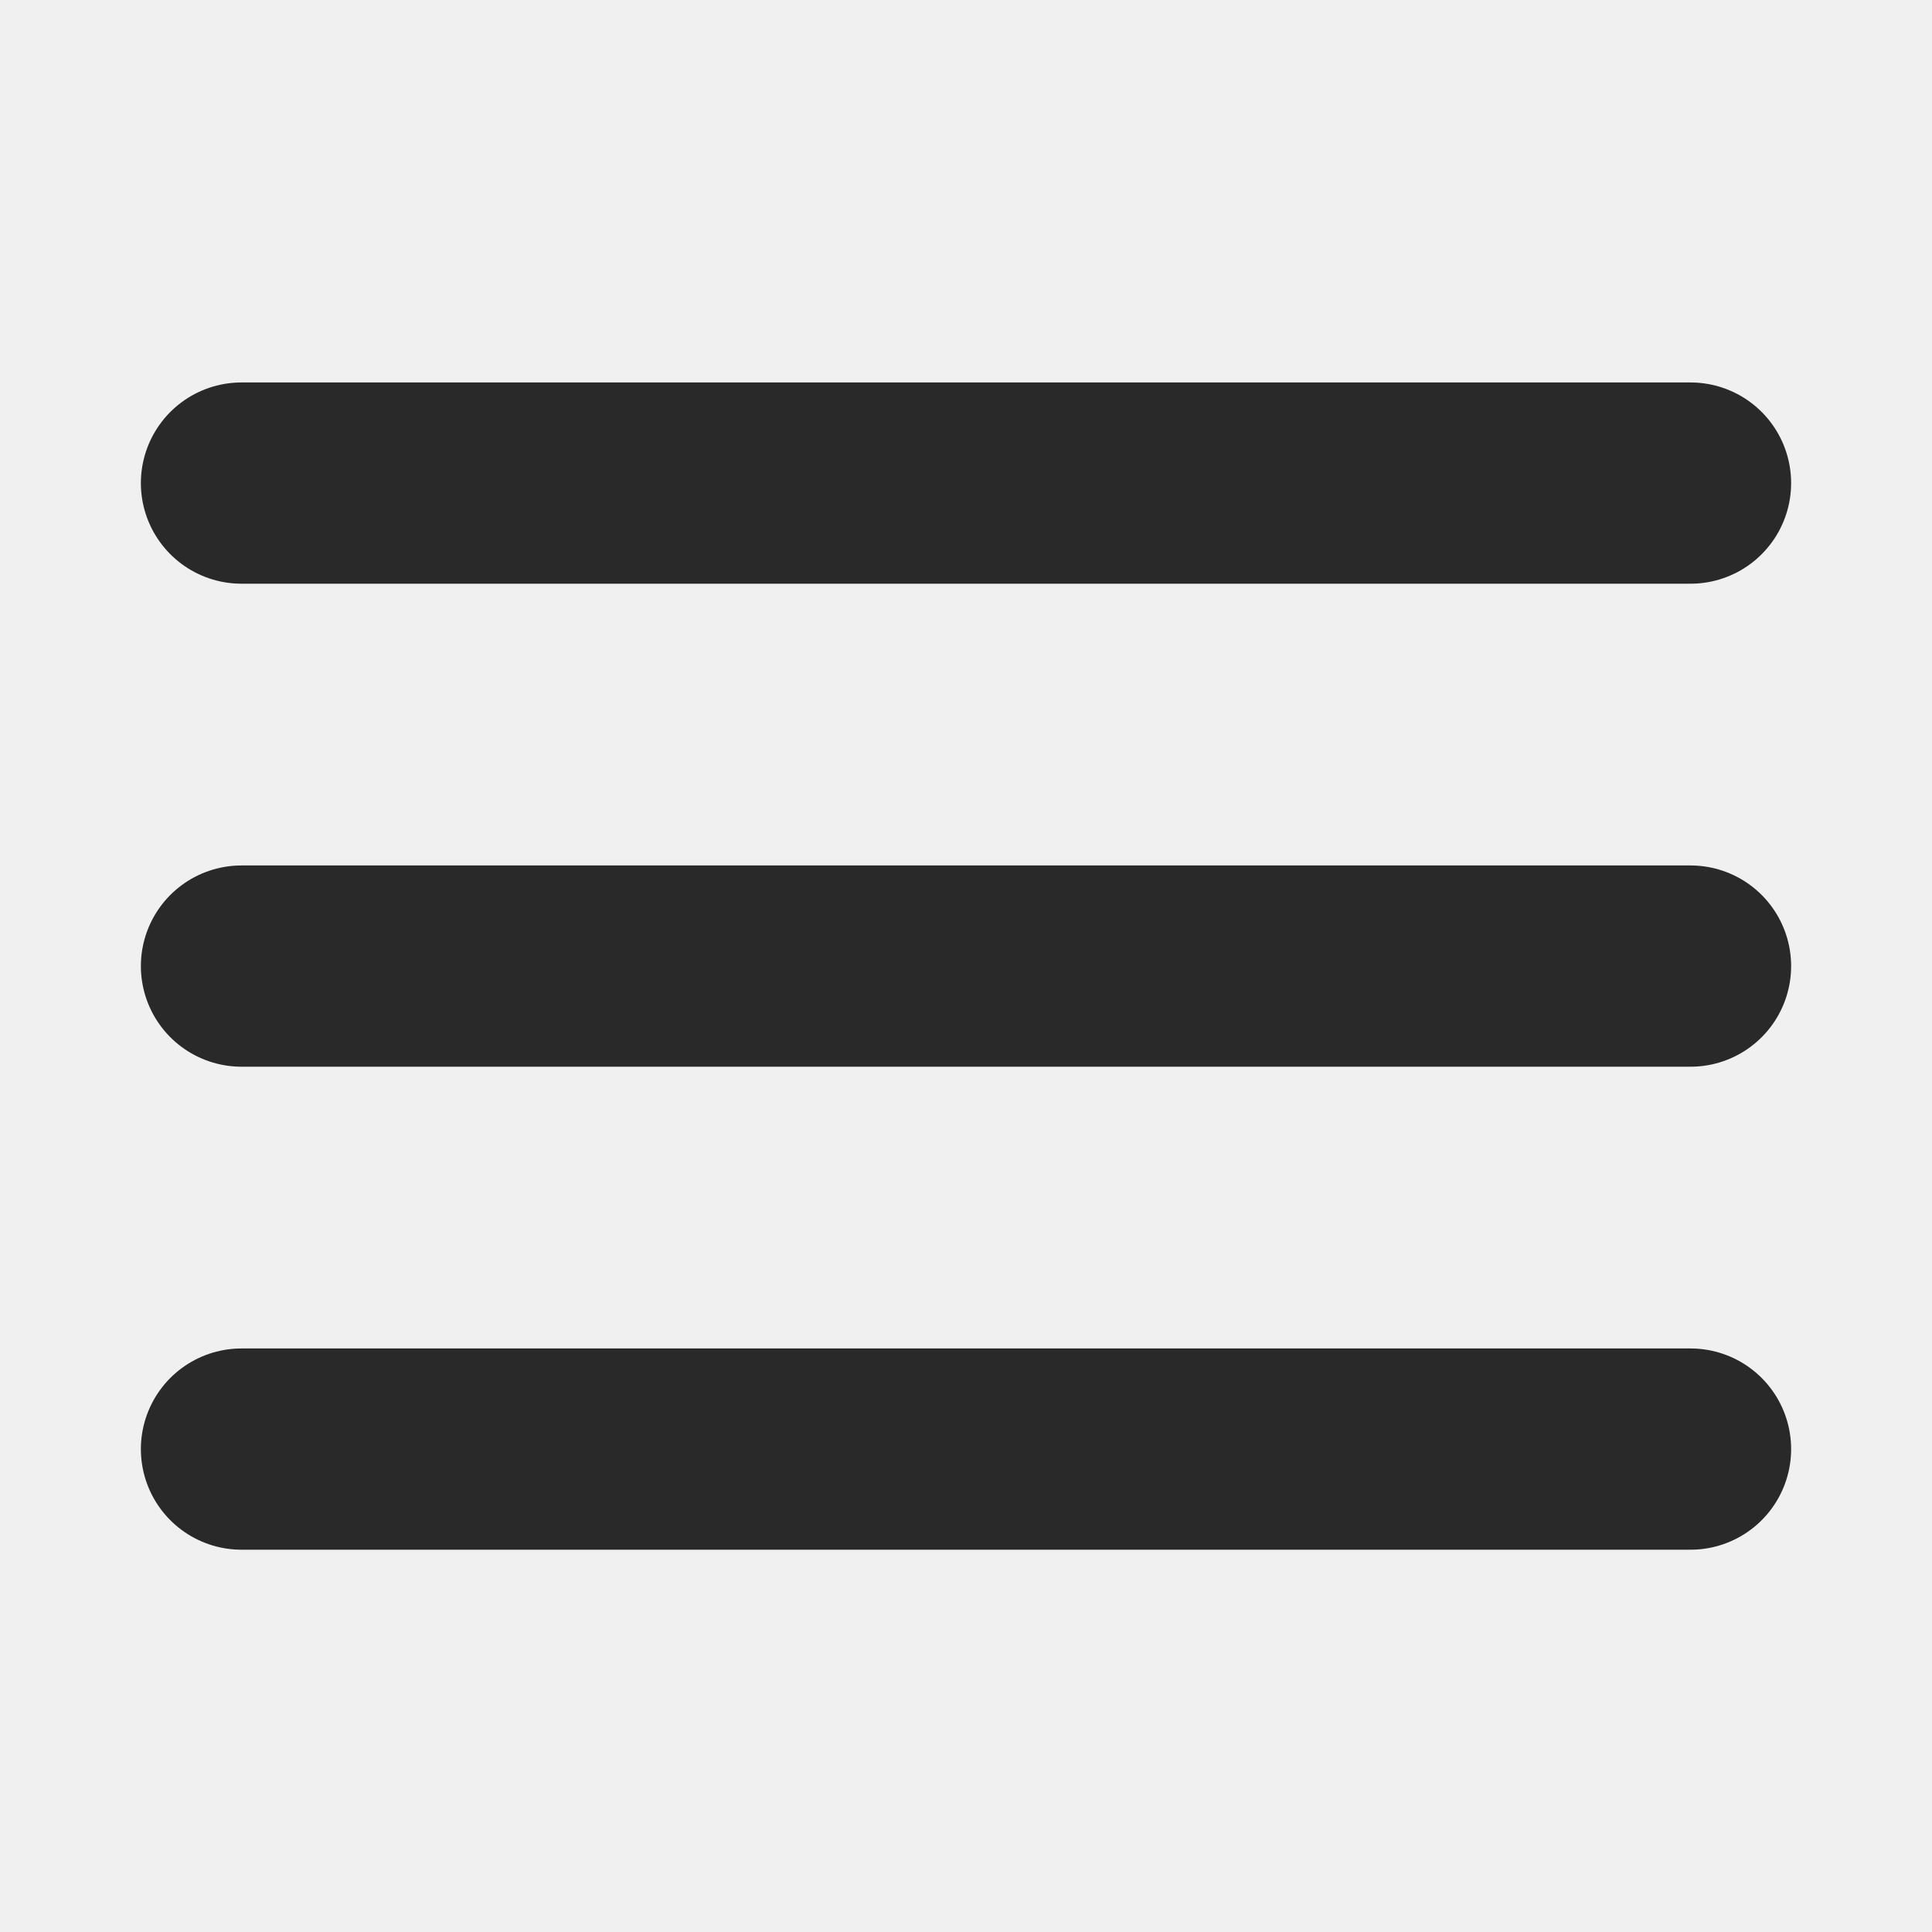
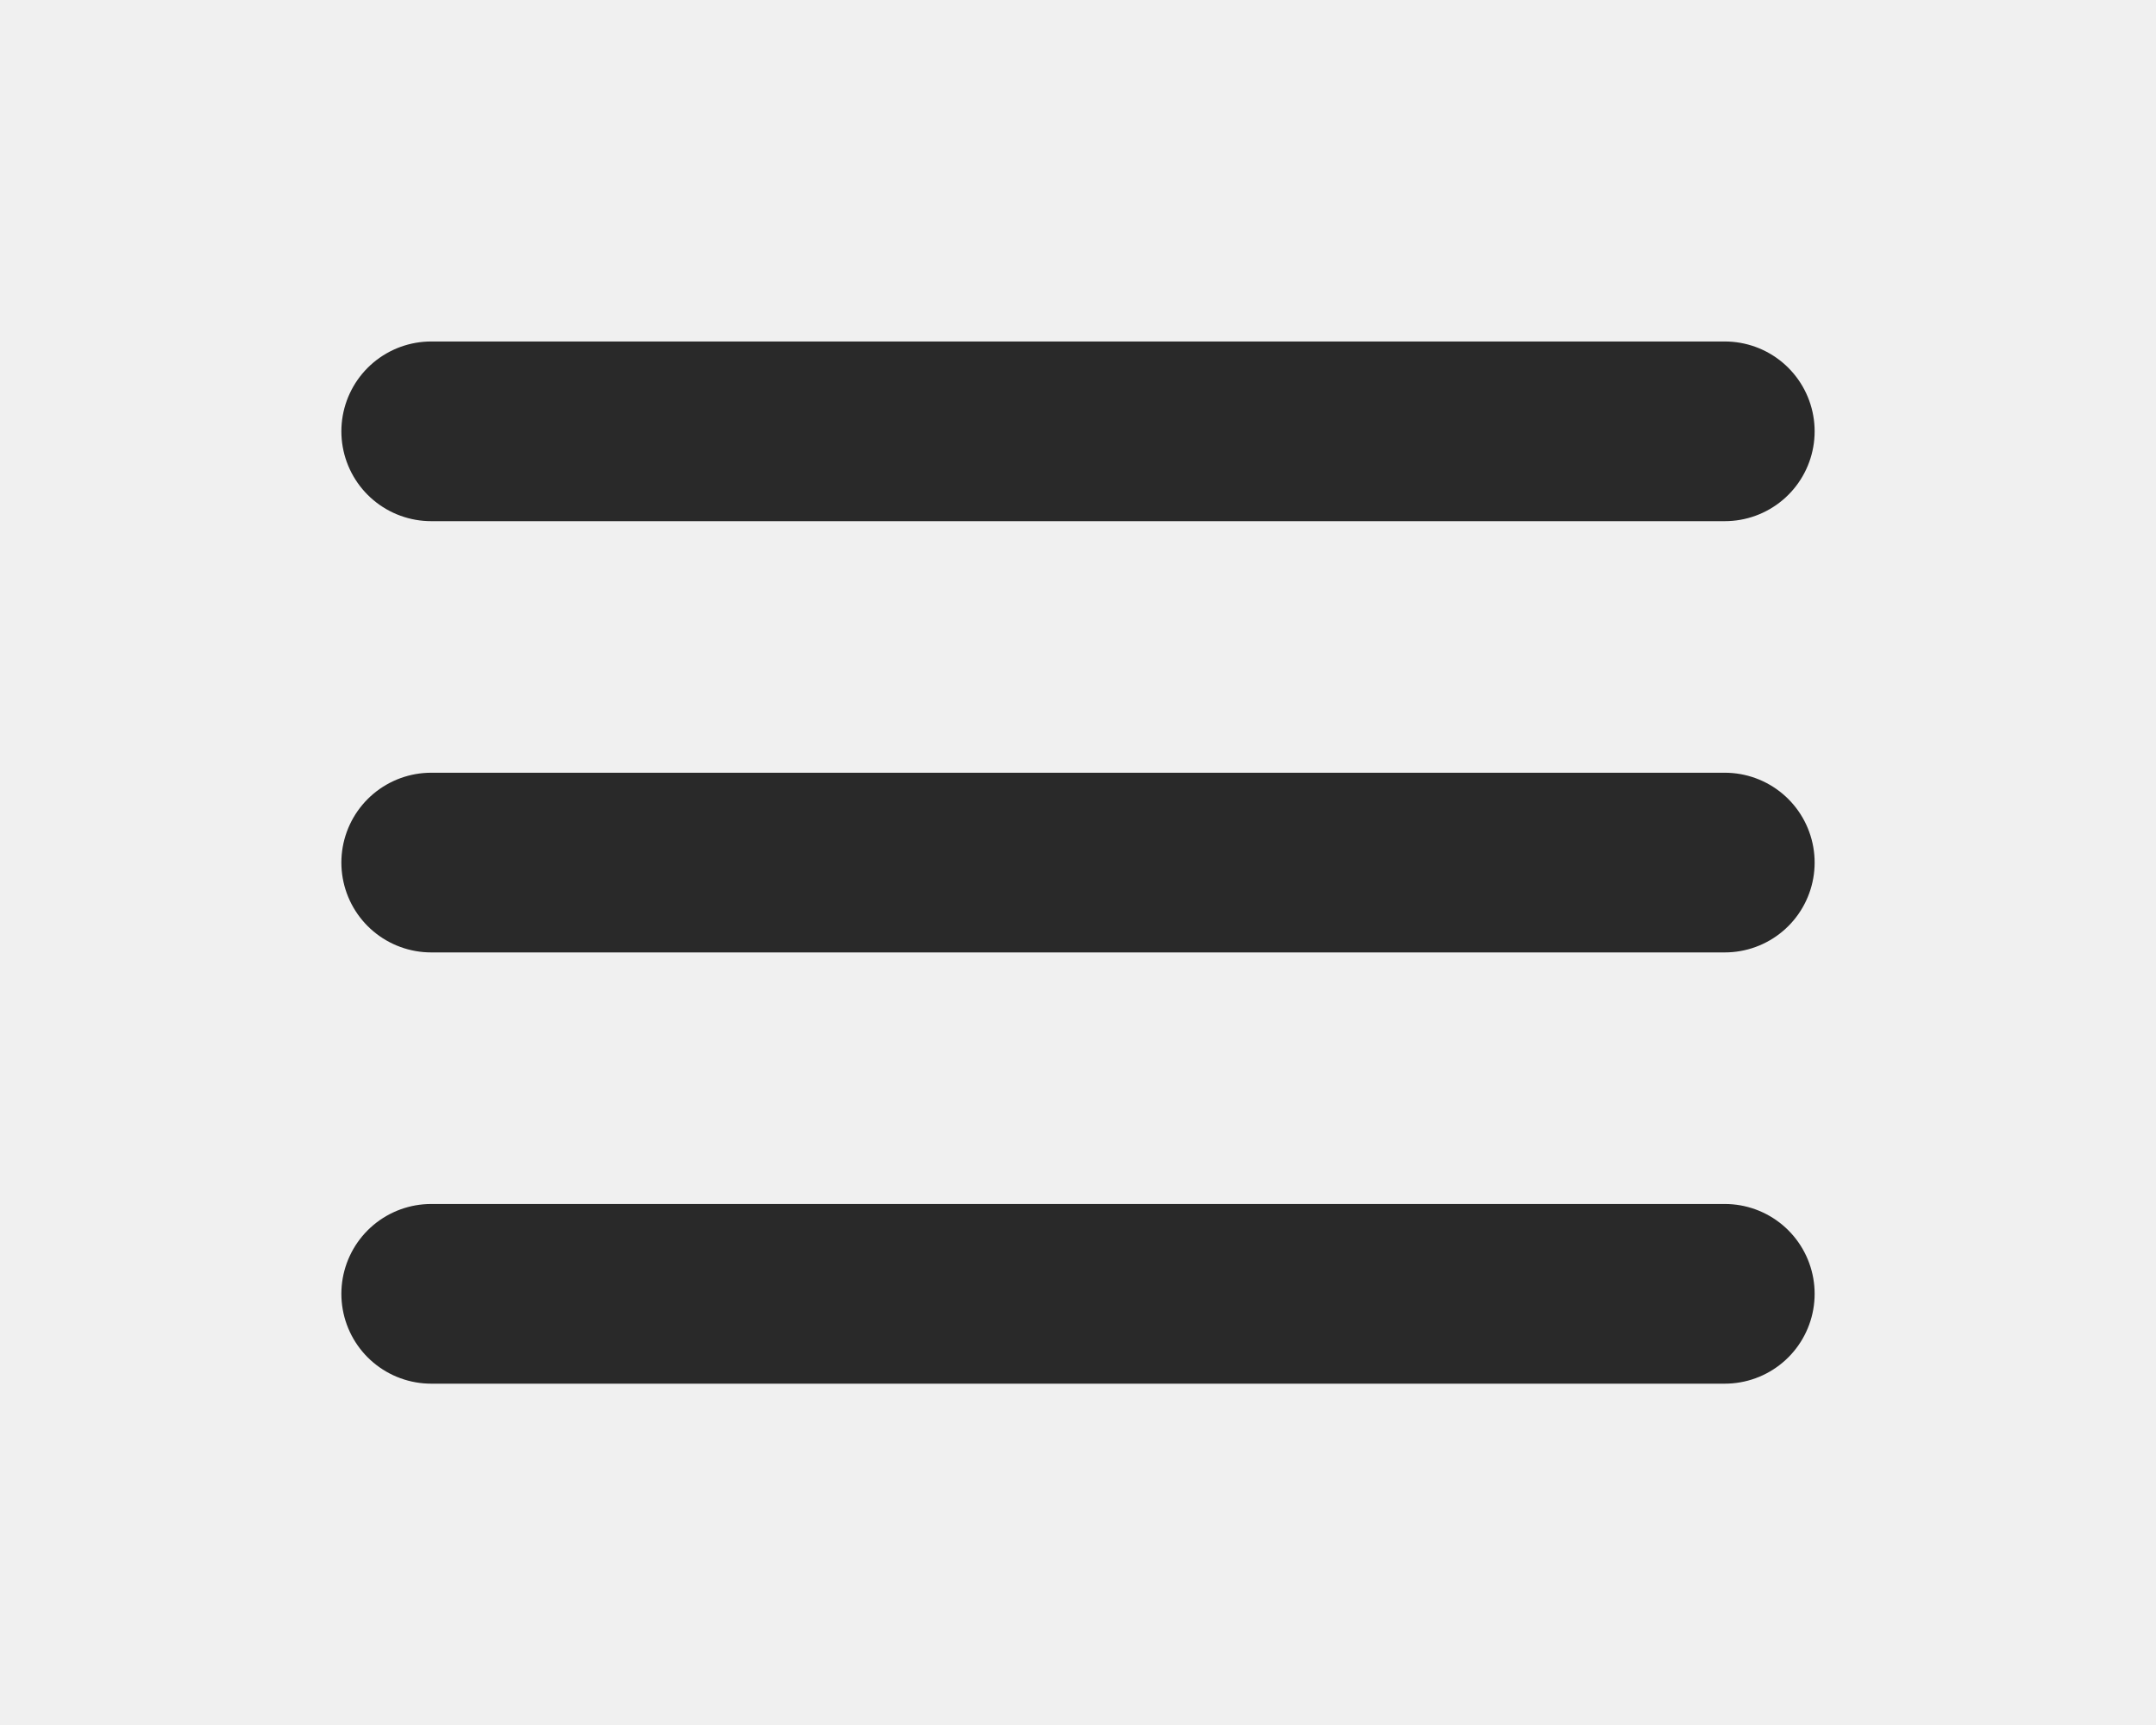
- <svg xmlns="http://www.w3.org/2000/svg" width="800px" height="800px" viewBox="0 0 24 24" fill="none">
+ <svg xmlns="http://www.w3.org/2000/svg" width="20px" height="16px" viewBox="0 0 24 24" fill="none">
  <g clip-path="url(#clip0_429_11066)">
    <path d="M3 6.001H21M3 12.001H21M3 18.001H21" stroke="#292929" stroke-width="2.5" stroke-linecap="round" stroke-linejoin="round" />
  </g>
  <defs>
    <clipPath id="clip0_429_11066">
      <rect width="24" height="24" fill="white" transform="translate(0 0.000915527)" />
    </clipPath>
  </defs>
</svg>
